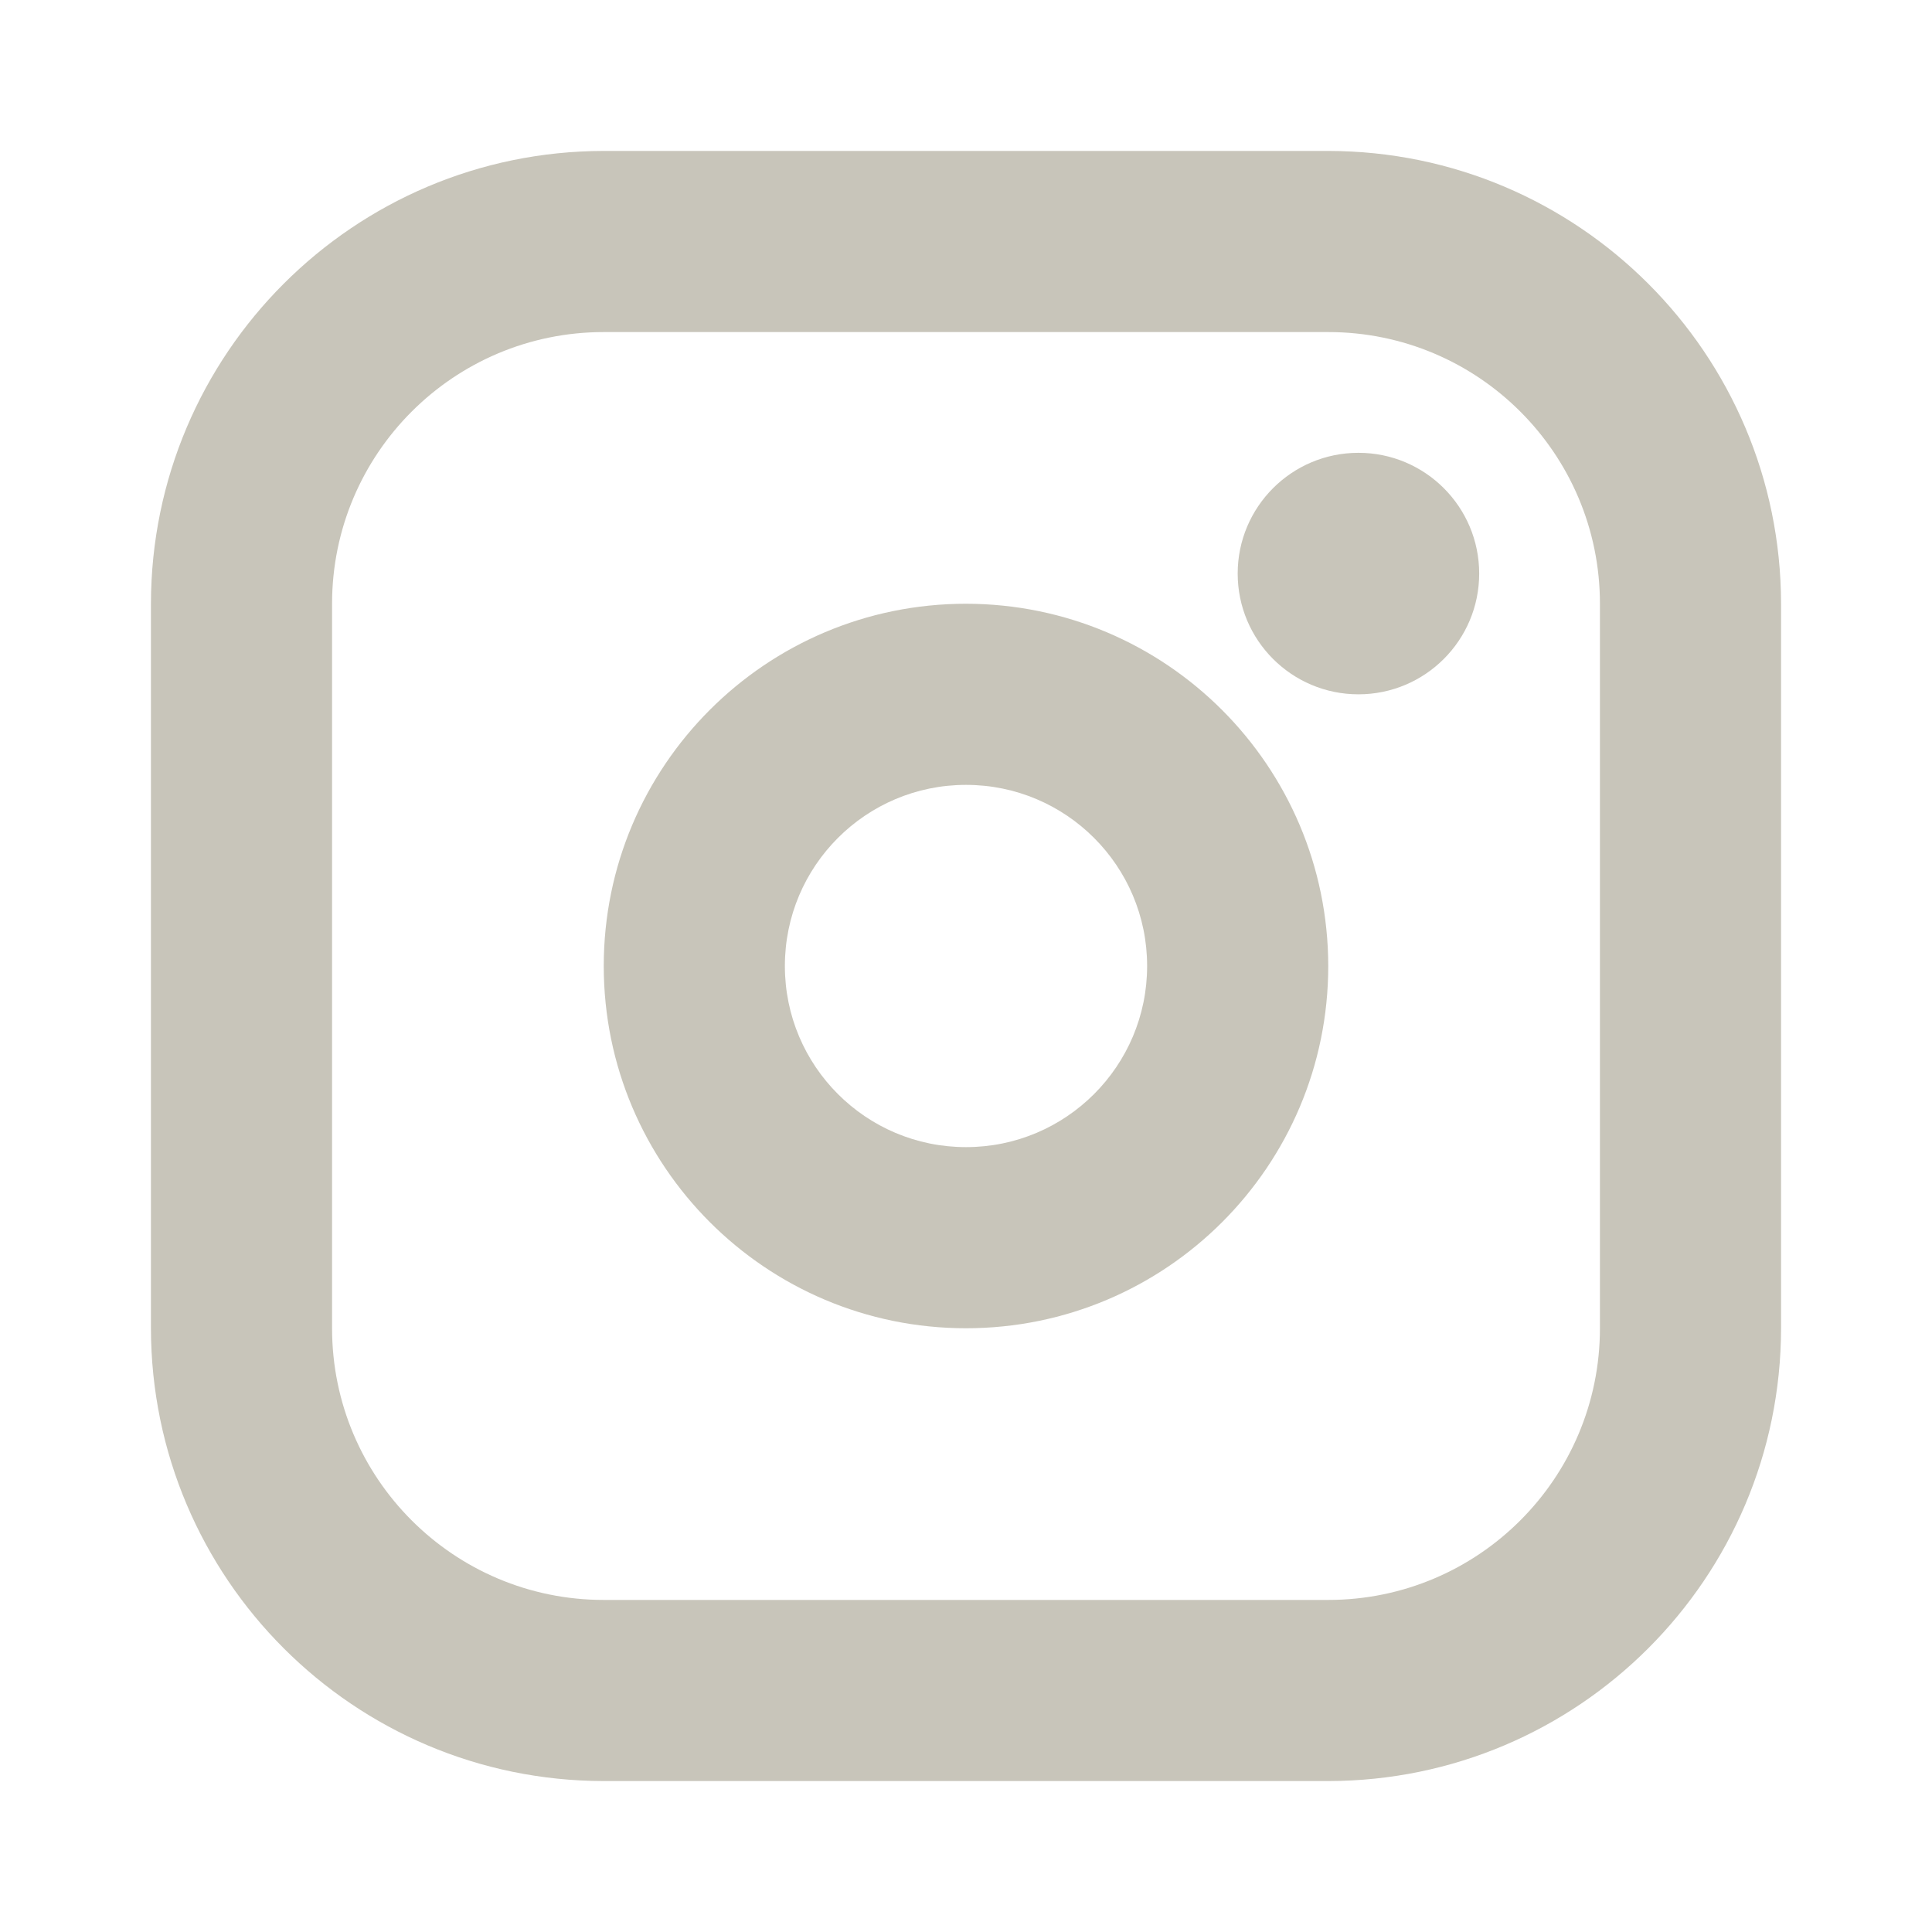
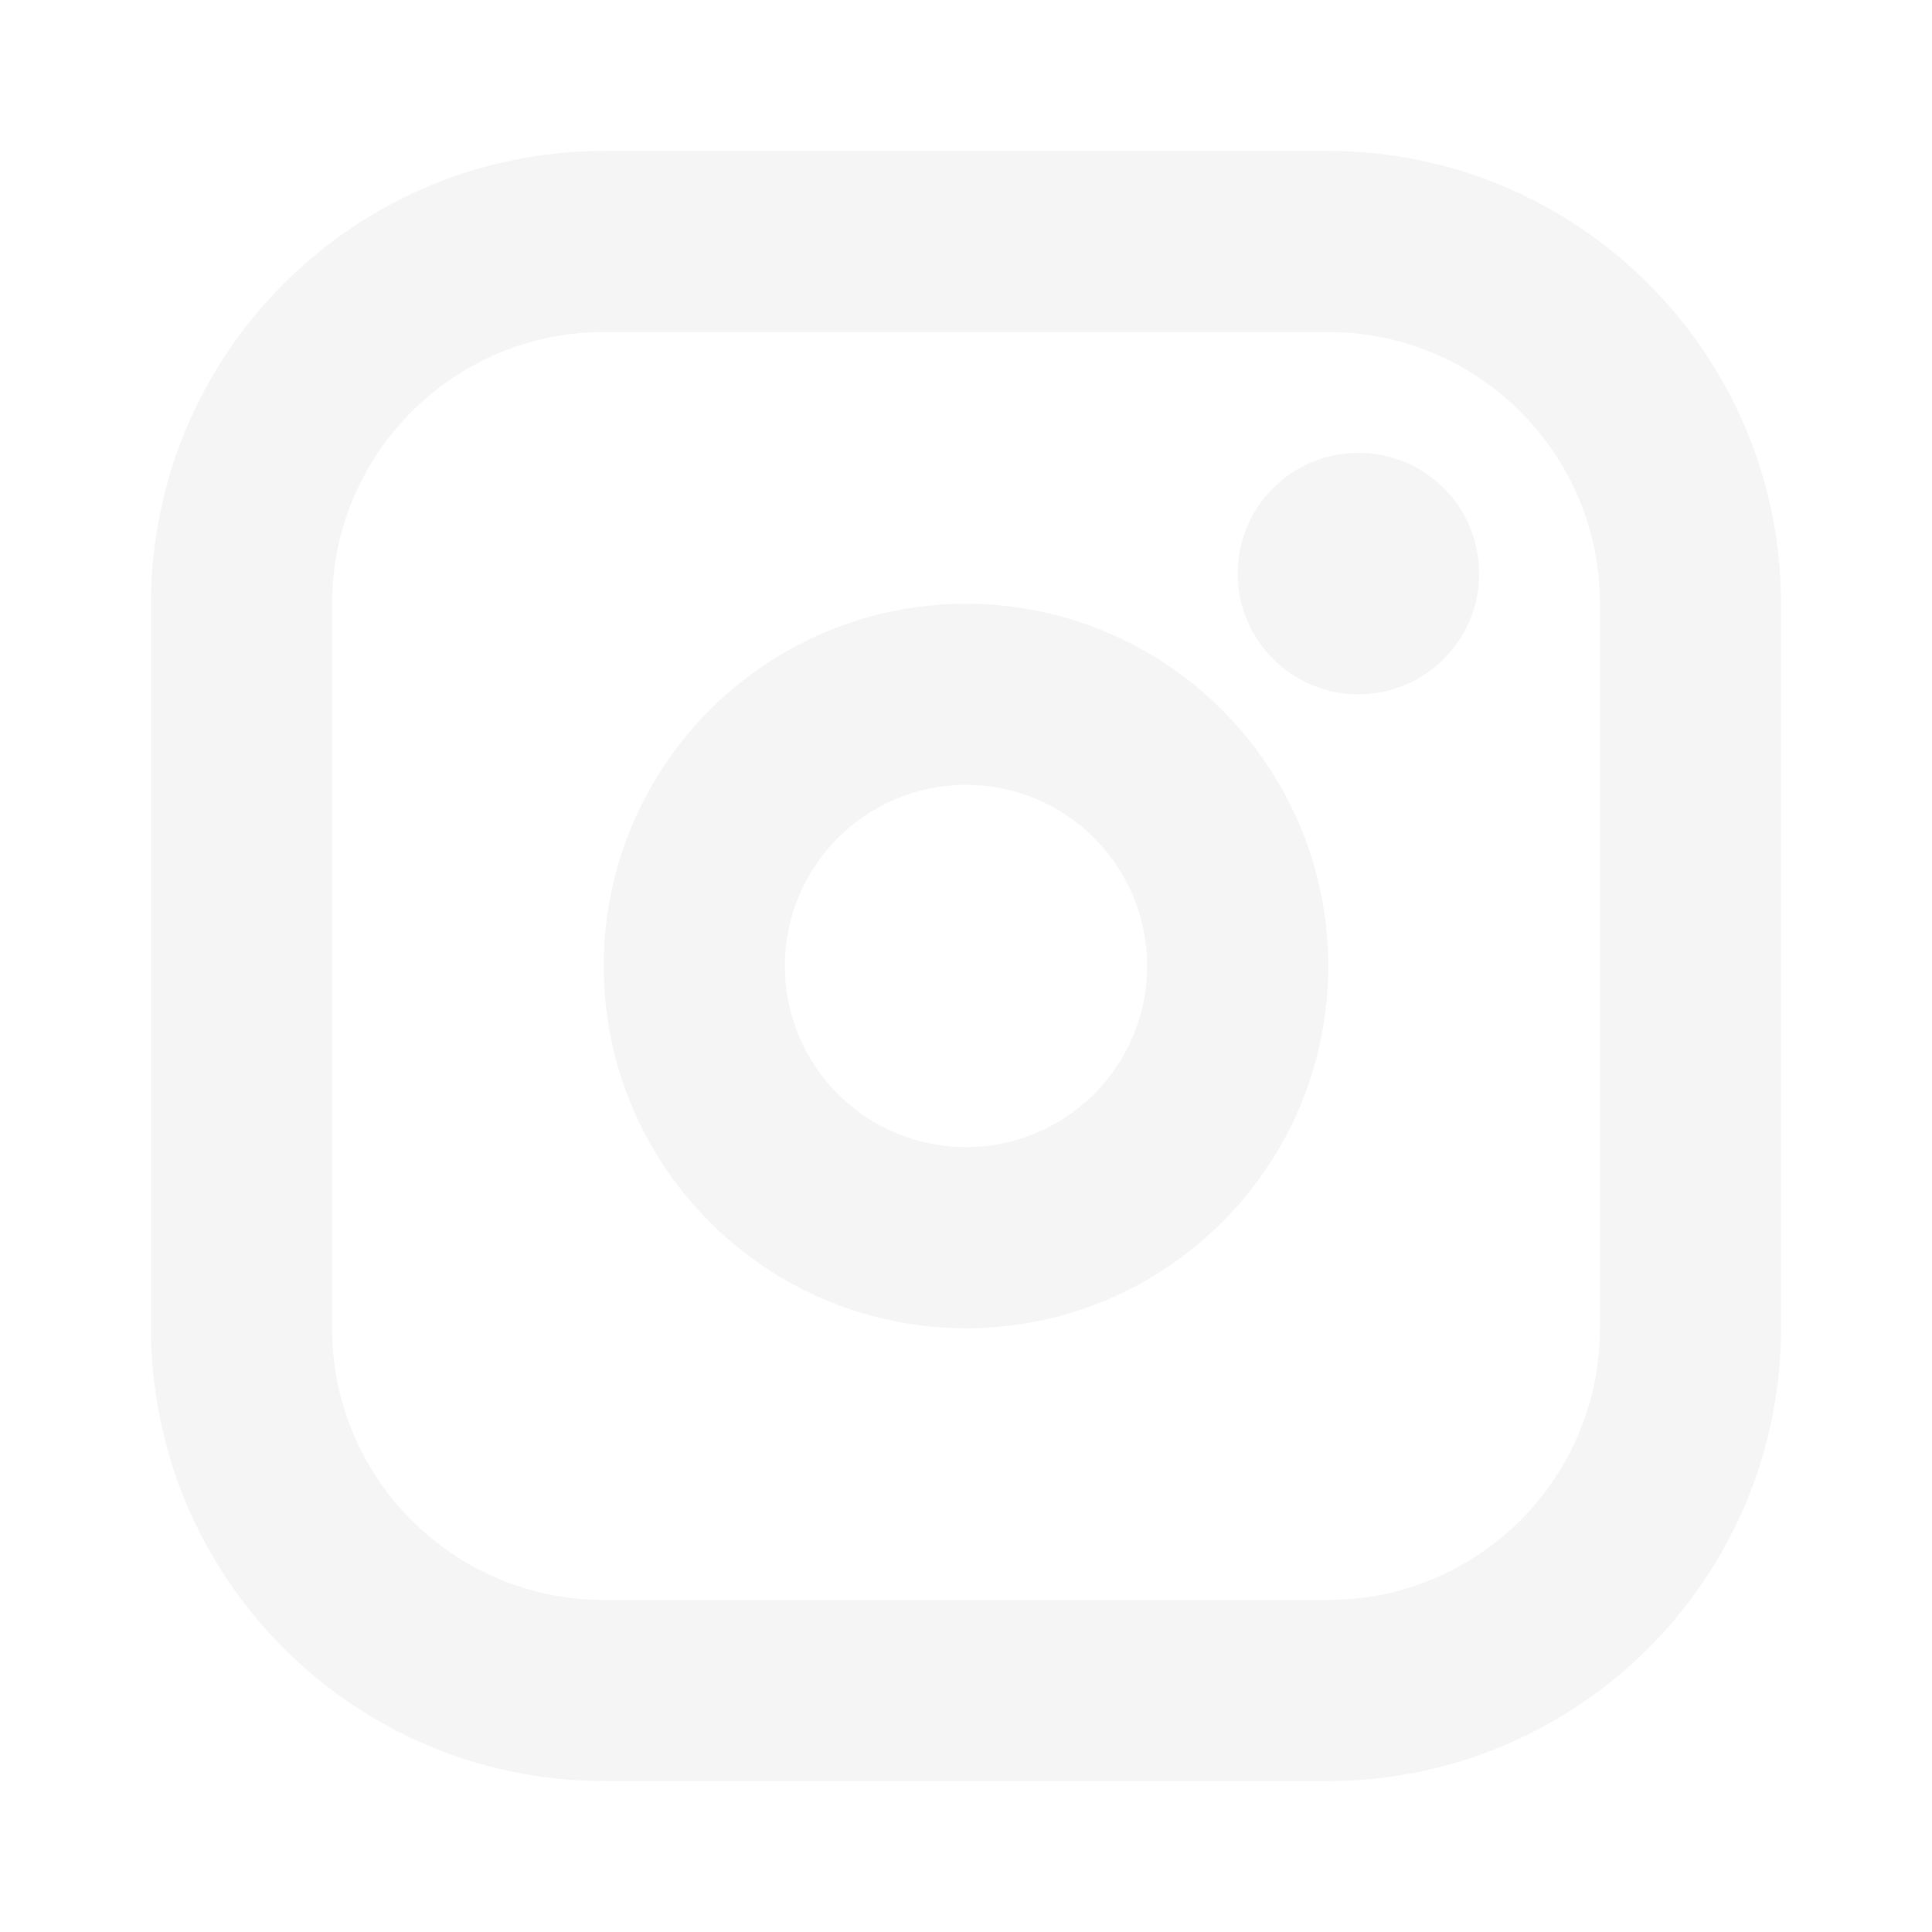
- <svg xmlns="http://www.w3.org/2000/svg" width="32" height="32" fill="#c8c5ba" viewBox="0 0 256 256">
+ <svg xmlns="http://www.w3.org/2000/svg" width="32" height="32" fill="whitesmoke" viewBox="0 0 256 256">
  <path d="M128,80a48,48,0,1,0,48,48A48.05,48.05,0,0,0,128,80Zm0,72a24,24,0,1,1,24-24A24,24,0,0,1,128,152ZM176,20H80A60.07,60.07,0,0,0,20,80v96a60.07,60.07,0,0,0,60,60h96a60.07,60.07,0,0,0,60-60V80A60.07,60.07,0,0,0,176,20Zm36,156a36,36,0,0,1-36,36H80a36,36,0,0,1-36-36V80A36,36,0,0,1,80,44h96a36,36,0,0,1,36,36ZM196,76a16,16,0,1,1-16-16A16,16,0,0,1,196,76Z" />
</svg>
